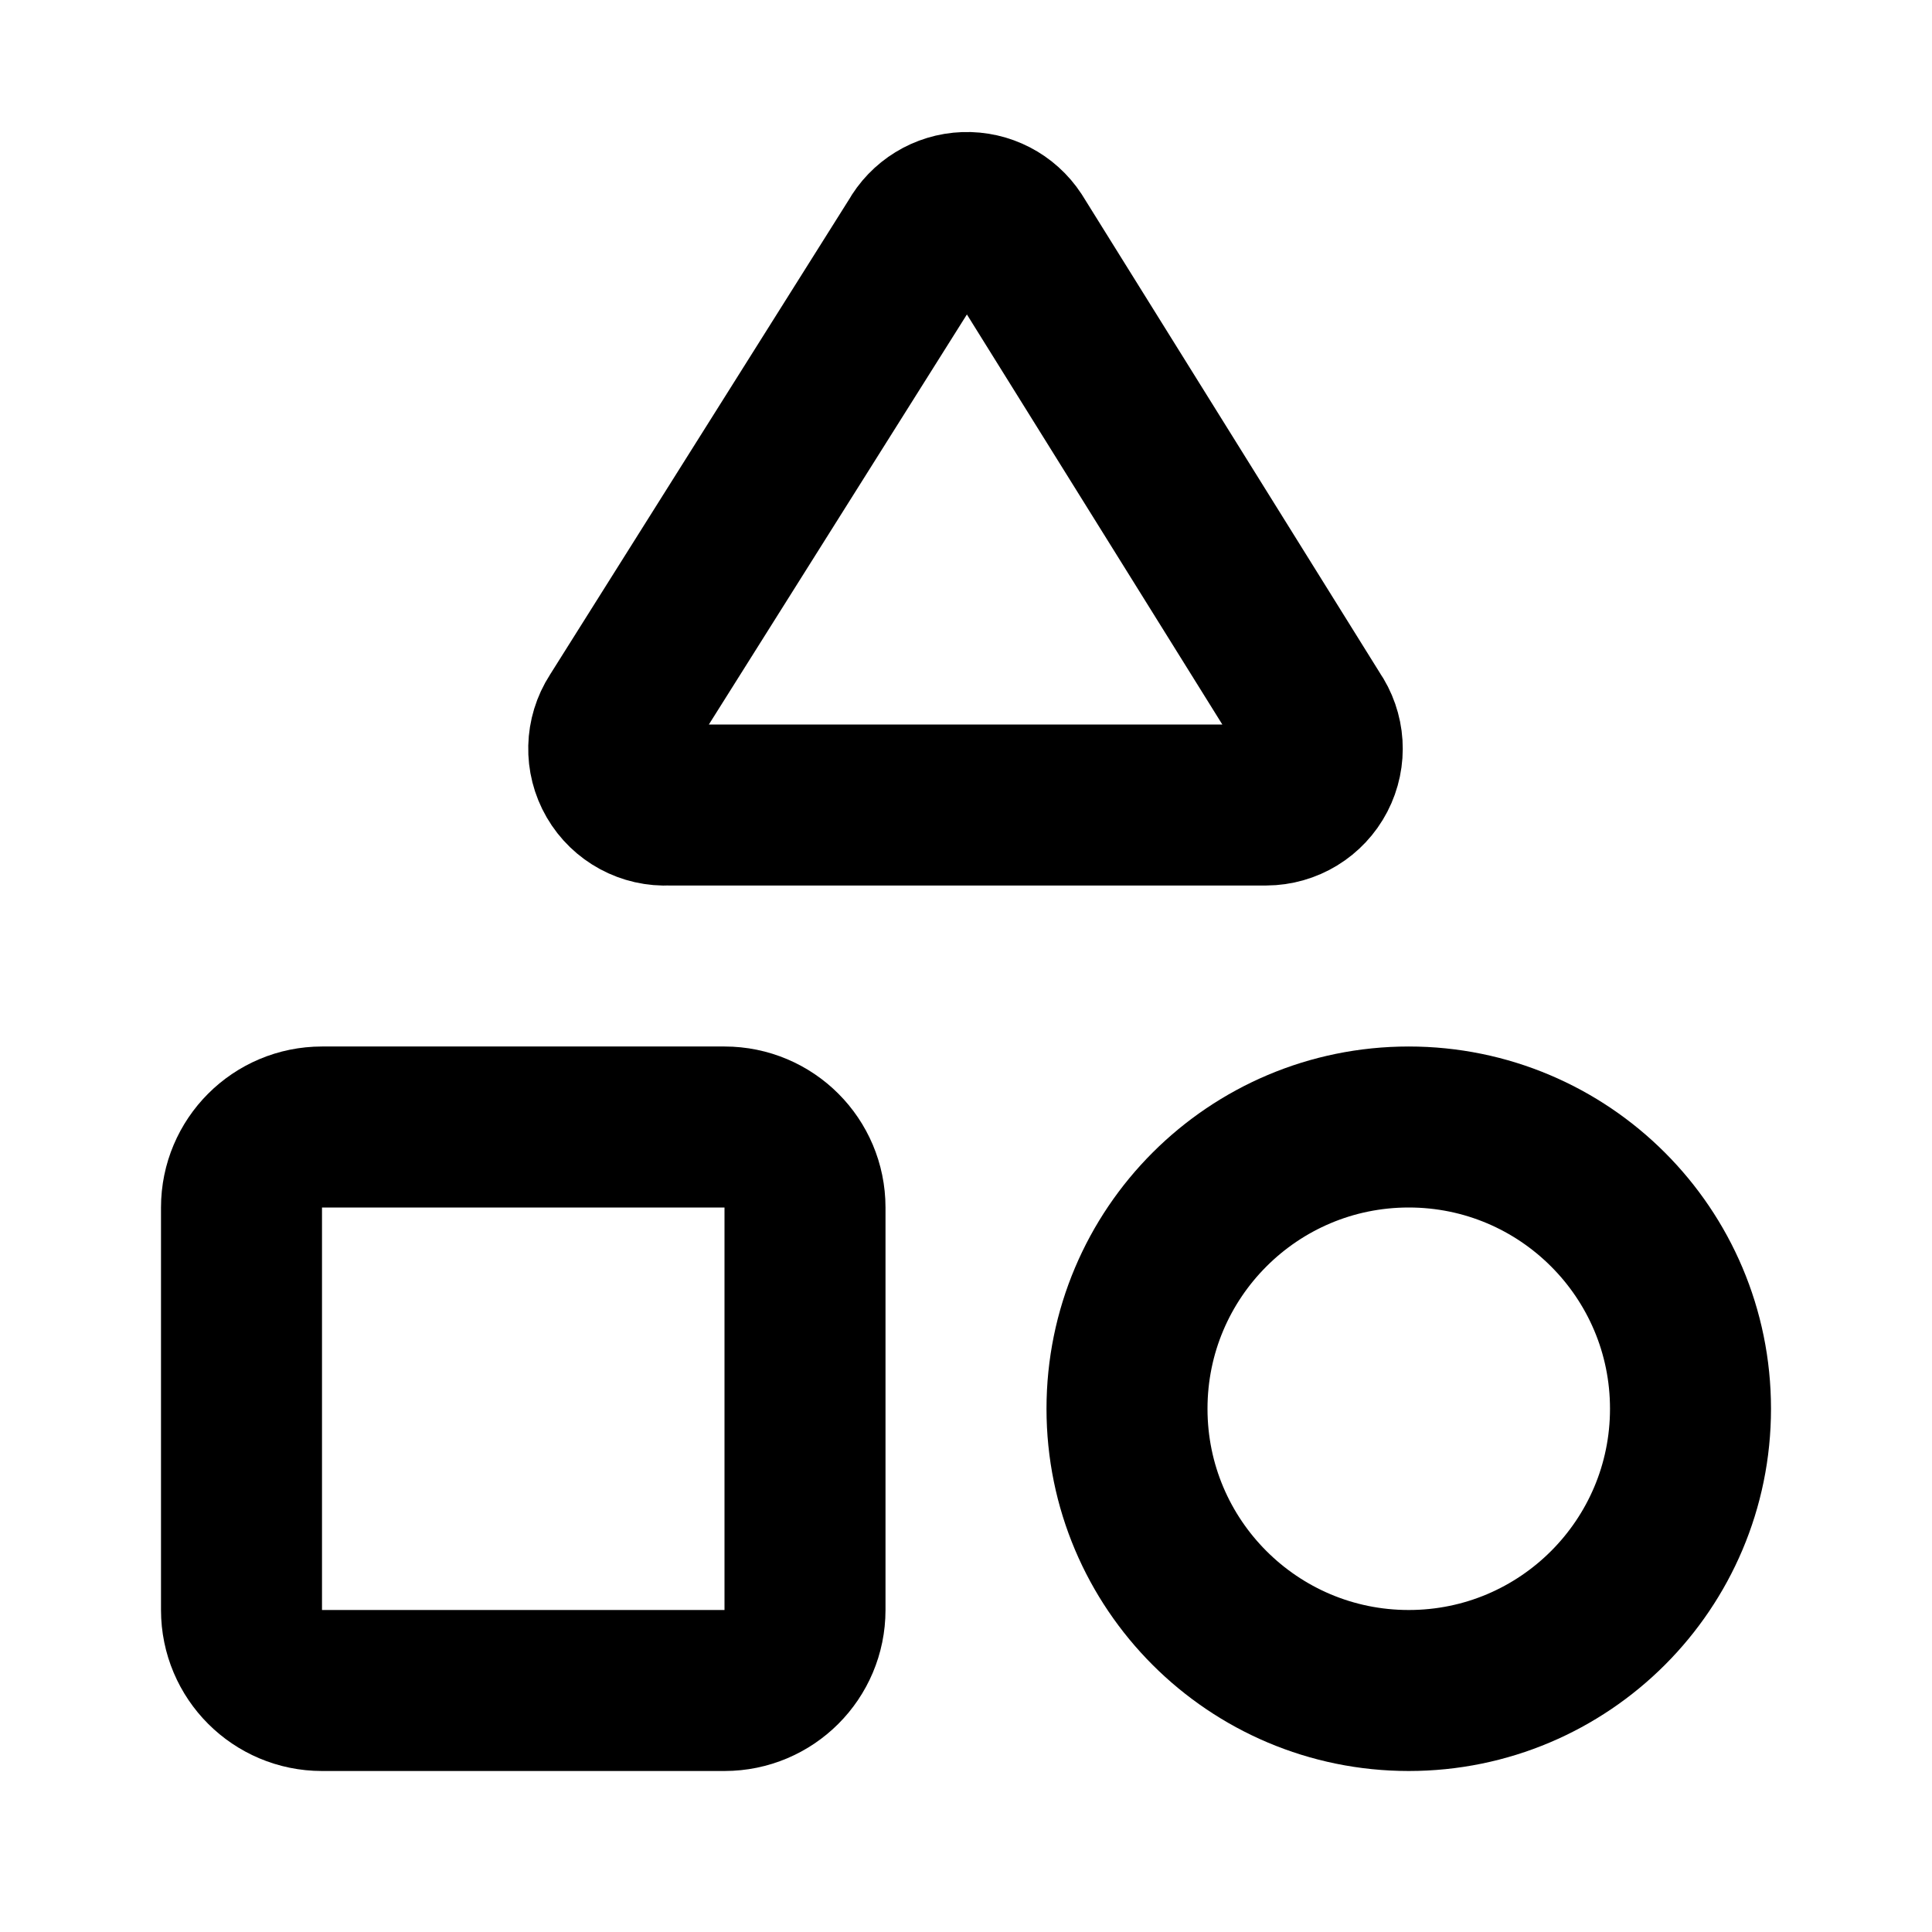
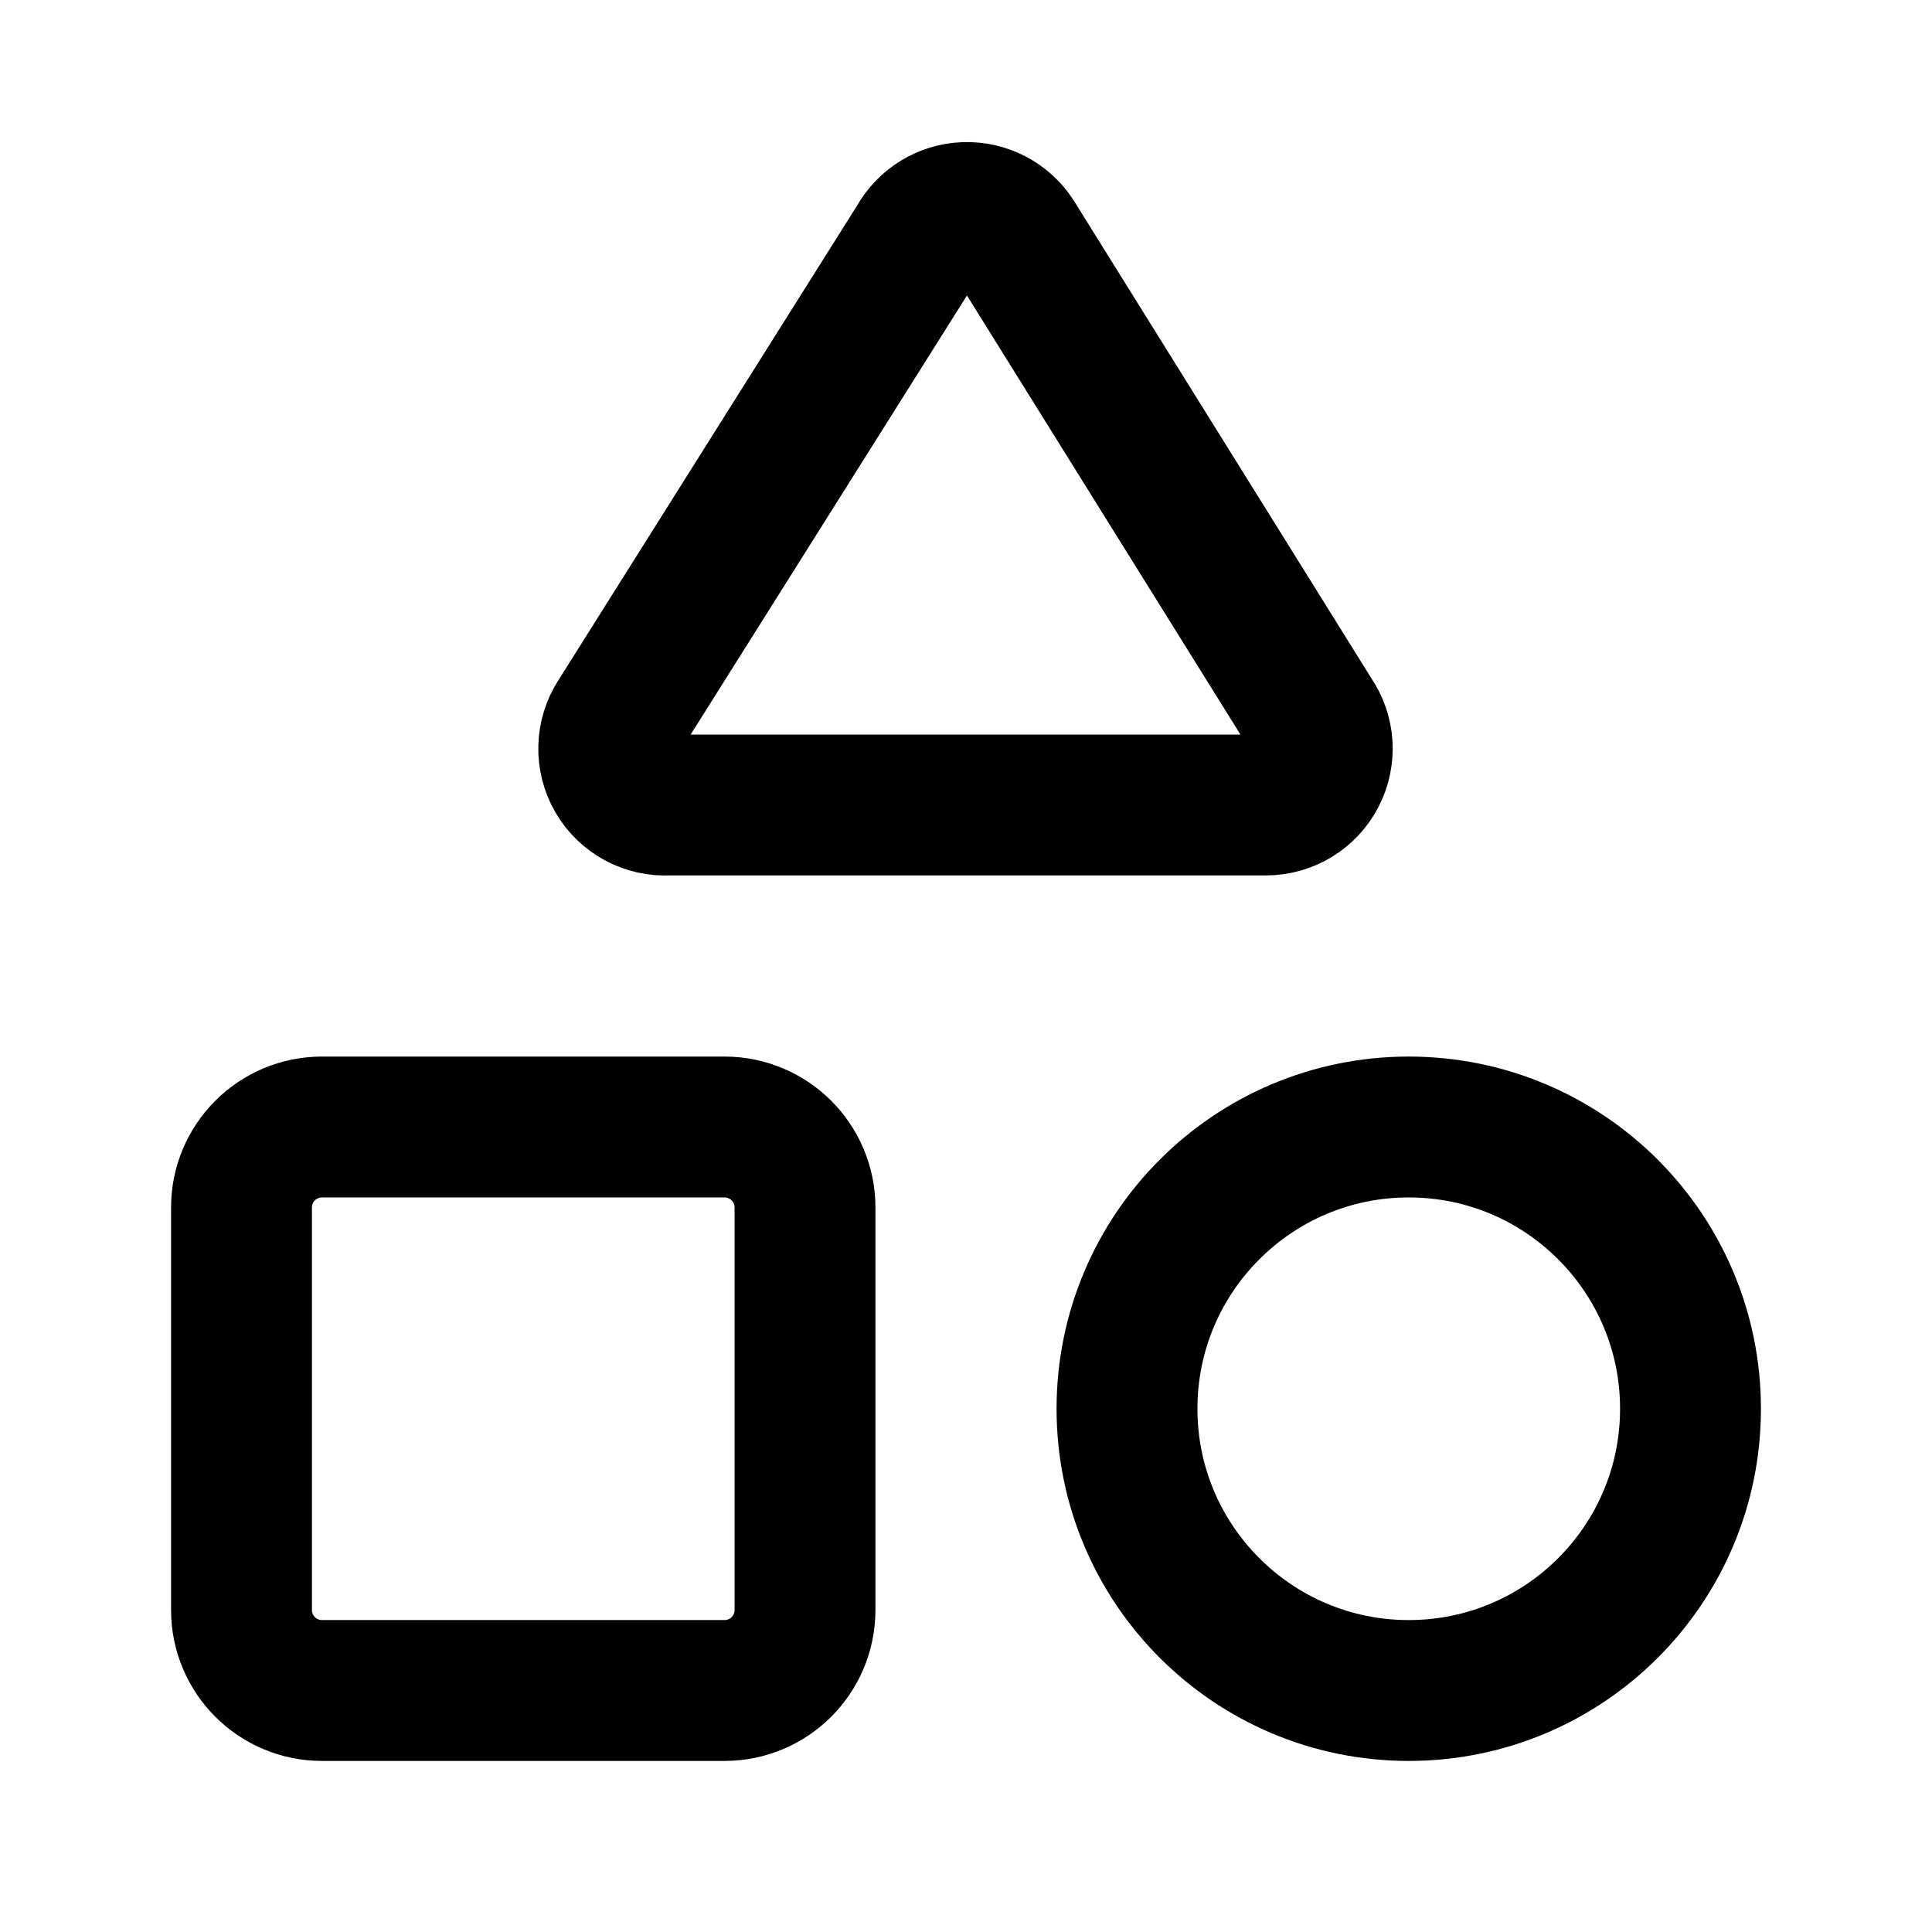
- <svg xmlns="http://www.w3.org/2000/svg" class="lucide lucide-shapes" width="24" height="24" viewBox="0 0 24 24" fill="none" stroke="currentColor" stroke-width="2" stroke-linecap="round" stroke-linejoin="round">
+ <svg xmlns="http://www.w3.org/2000/svg" class="lucide lucide-shapes" width="24" height="24" viewBox="0 0 24 24" fill="none" stroke="currentColor" stroke-width="1.75" stroke-linecap="round" stroke-linejoin="round">
  <path d="M8.3 10a.7.7 0 0 1-.626-1.079L11.4 3a.7.7 0 0 1 1.198-.043L16.3 8.9a.7.7 0 0 1-.572 1.1Z" />
  <rect x="3" y="14" width="7" height="7" rx="1" />
  <circle cx="17.5" cy="17.5" r="3.5" />
</svg>
